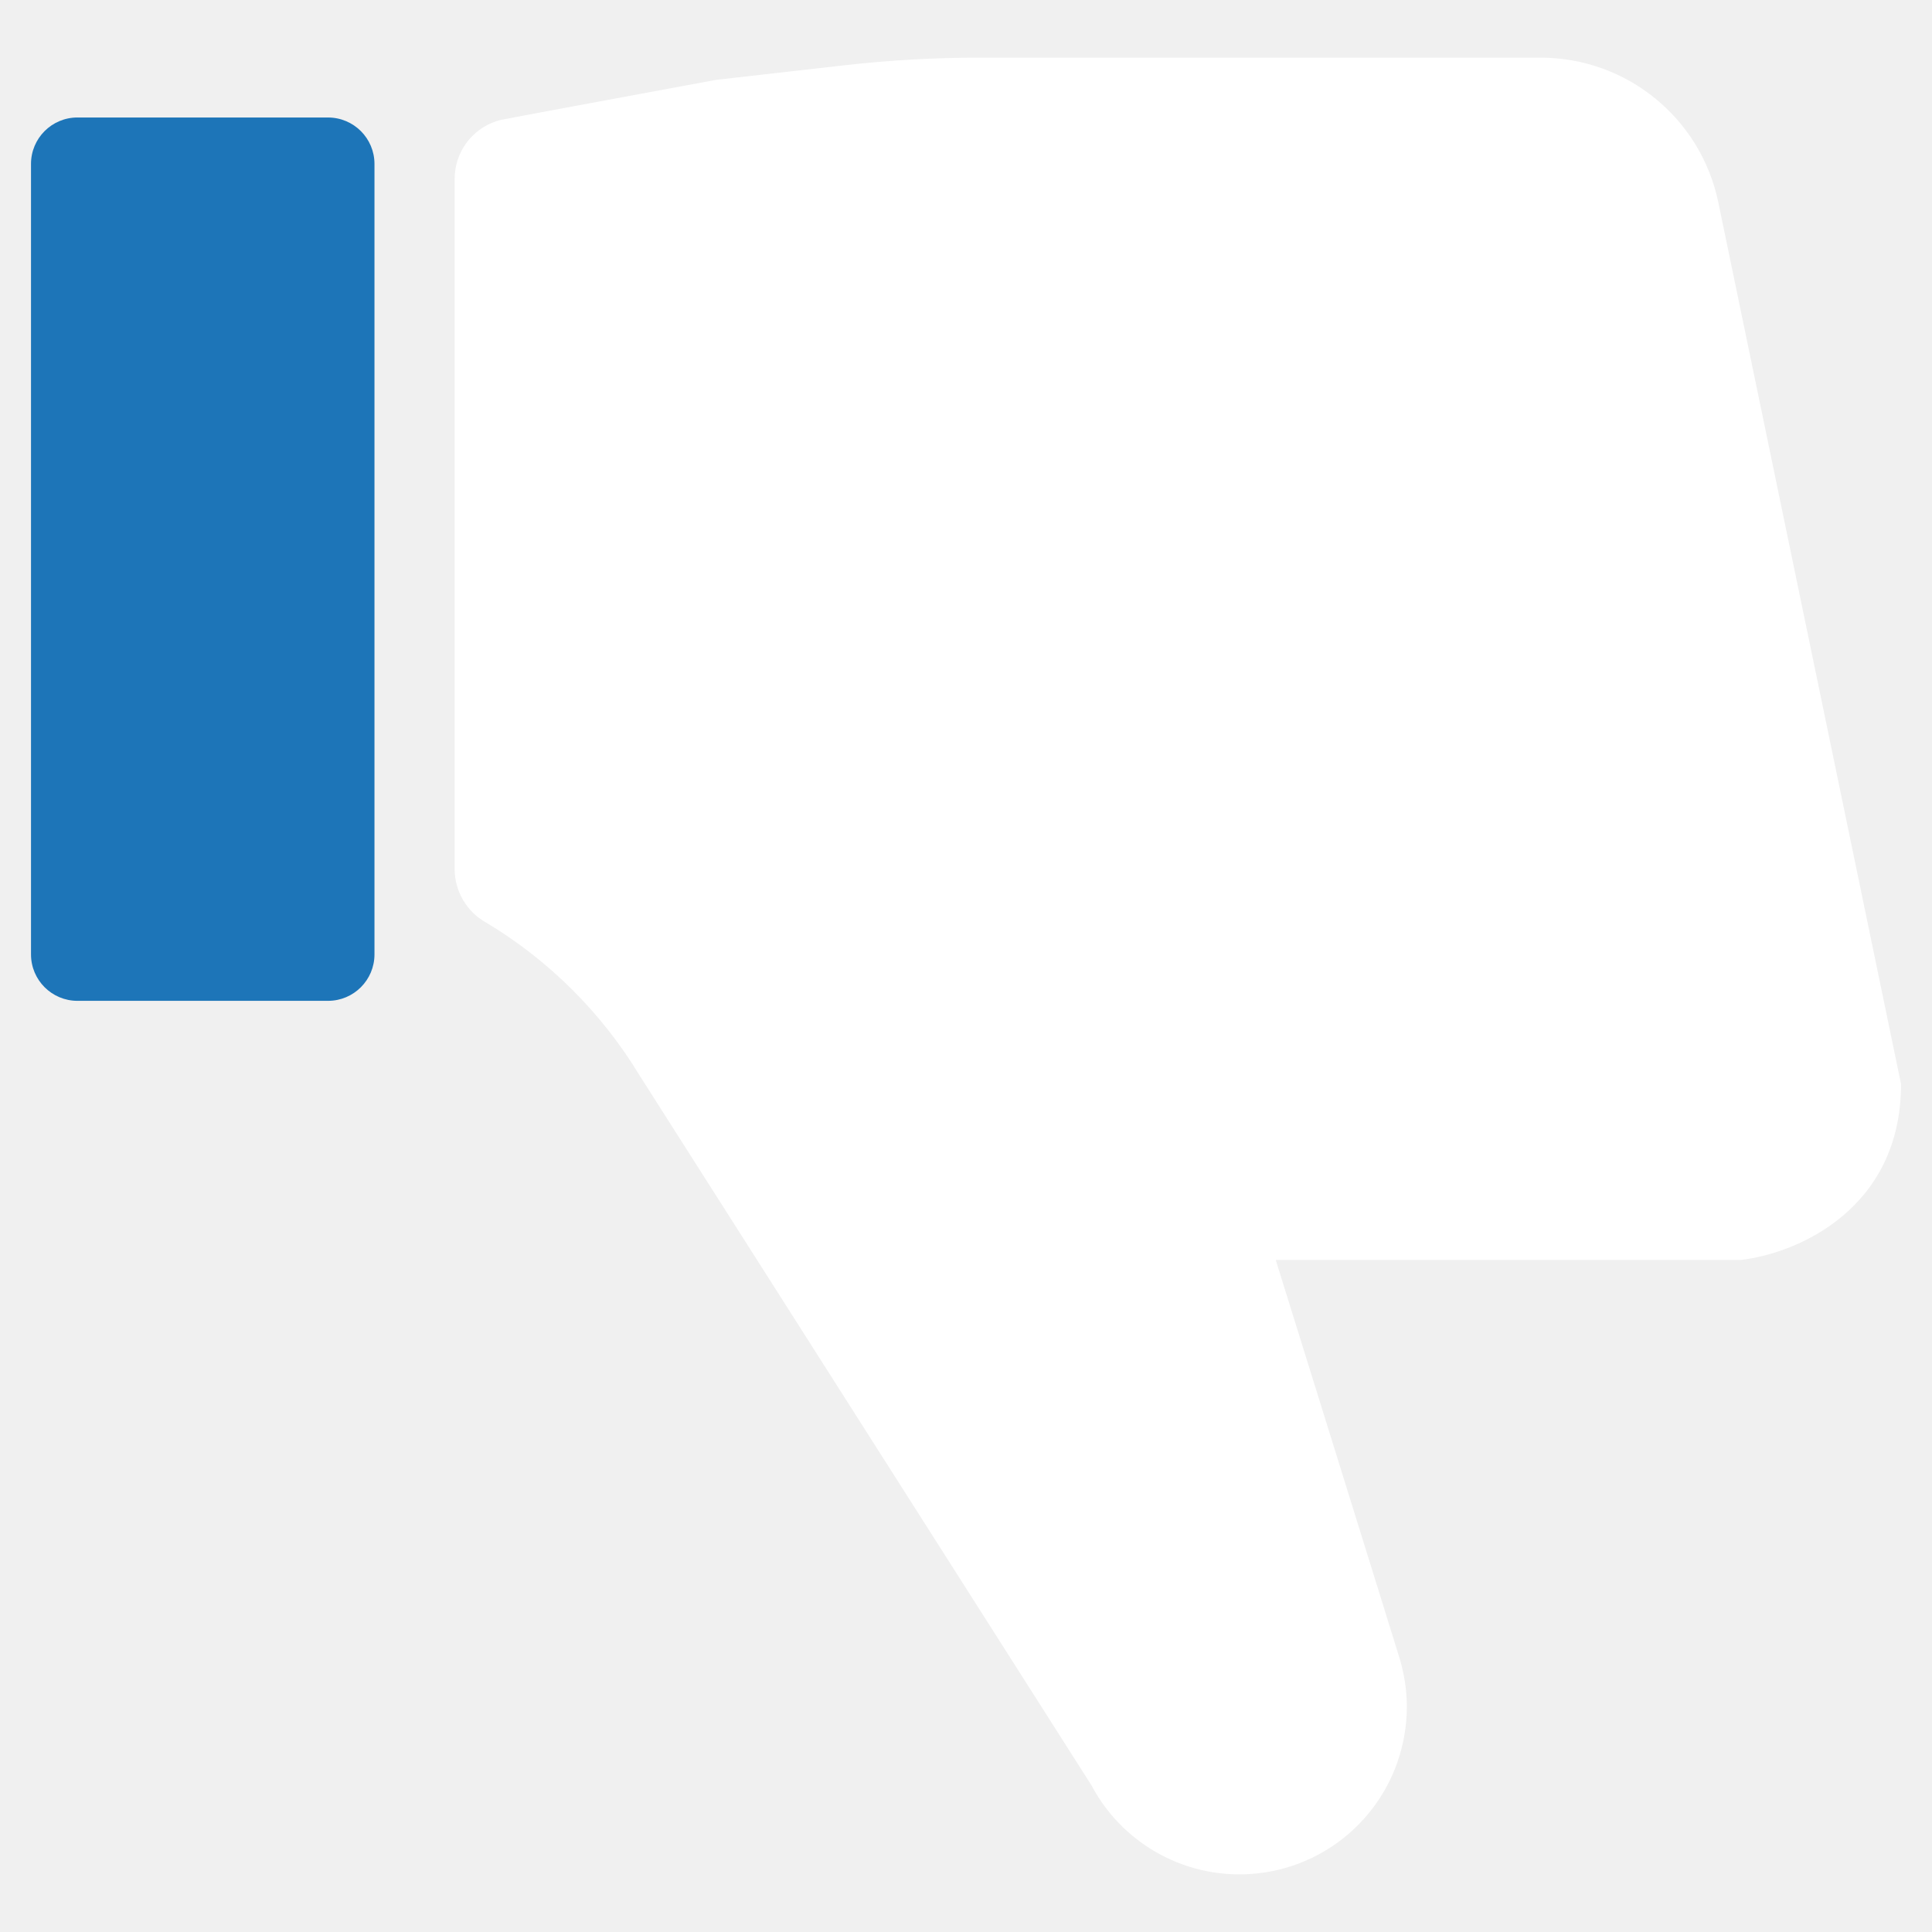
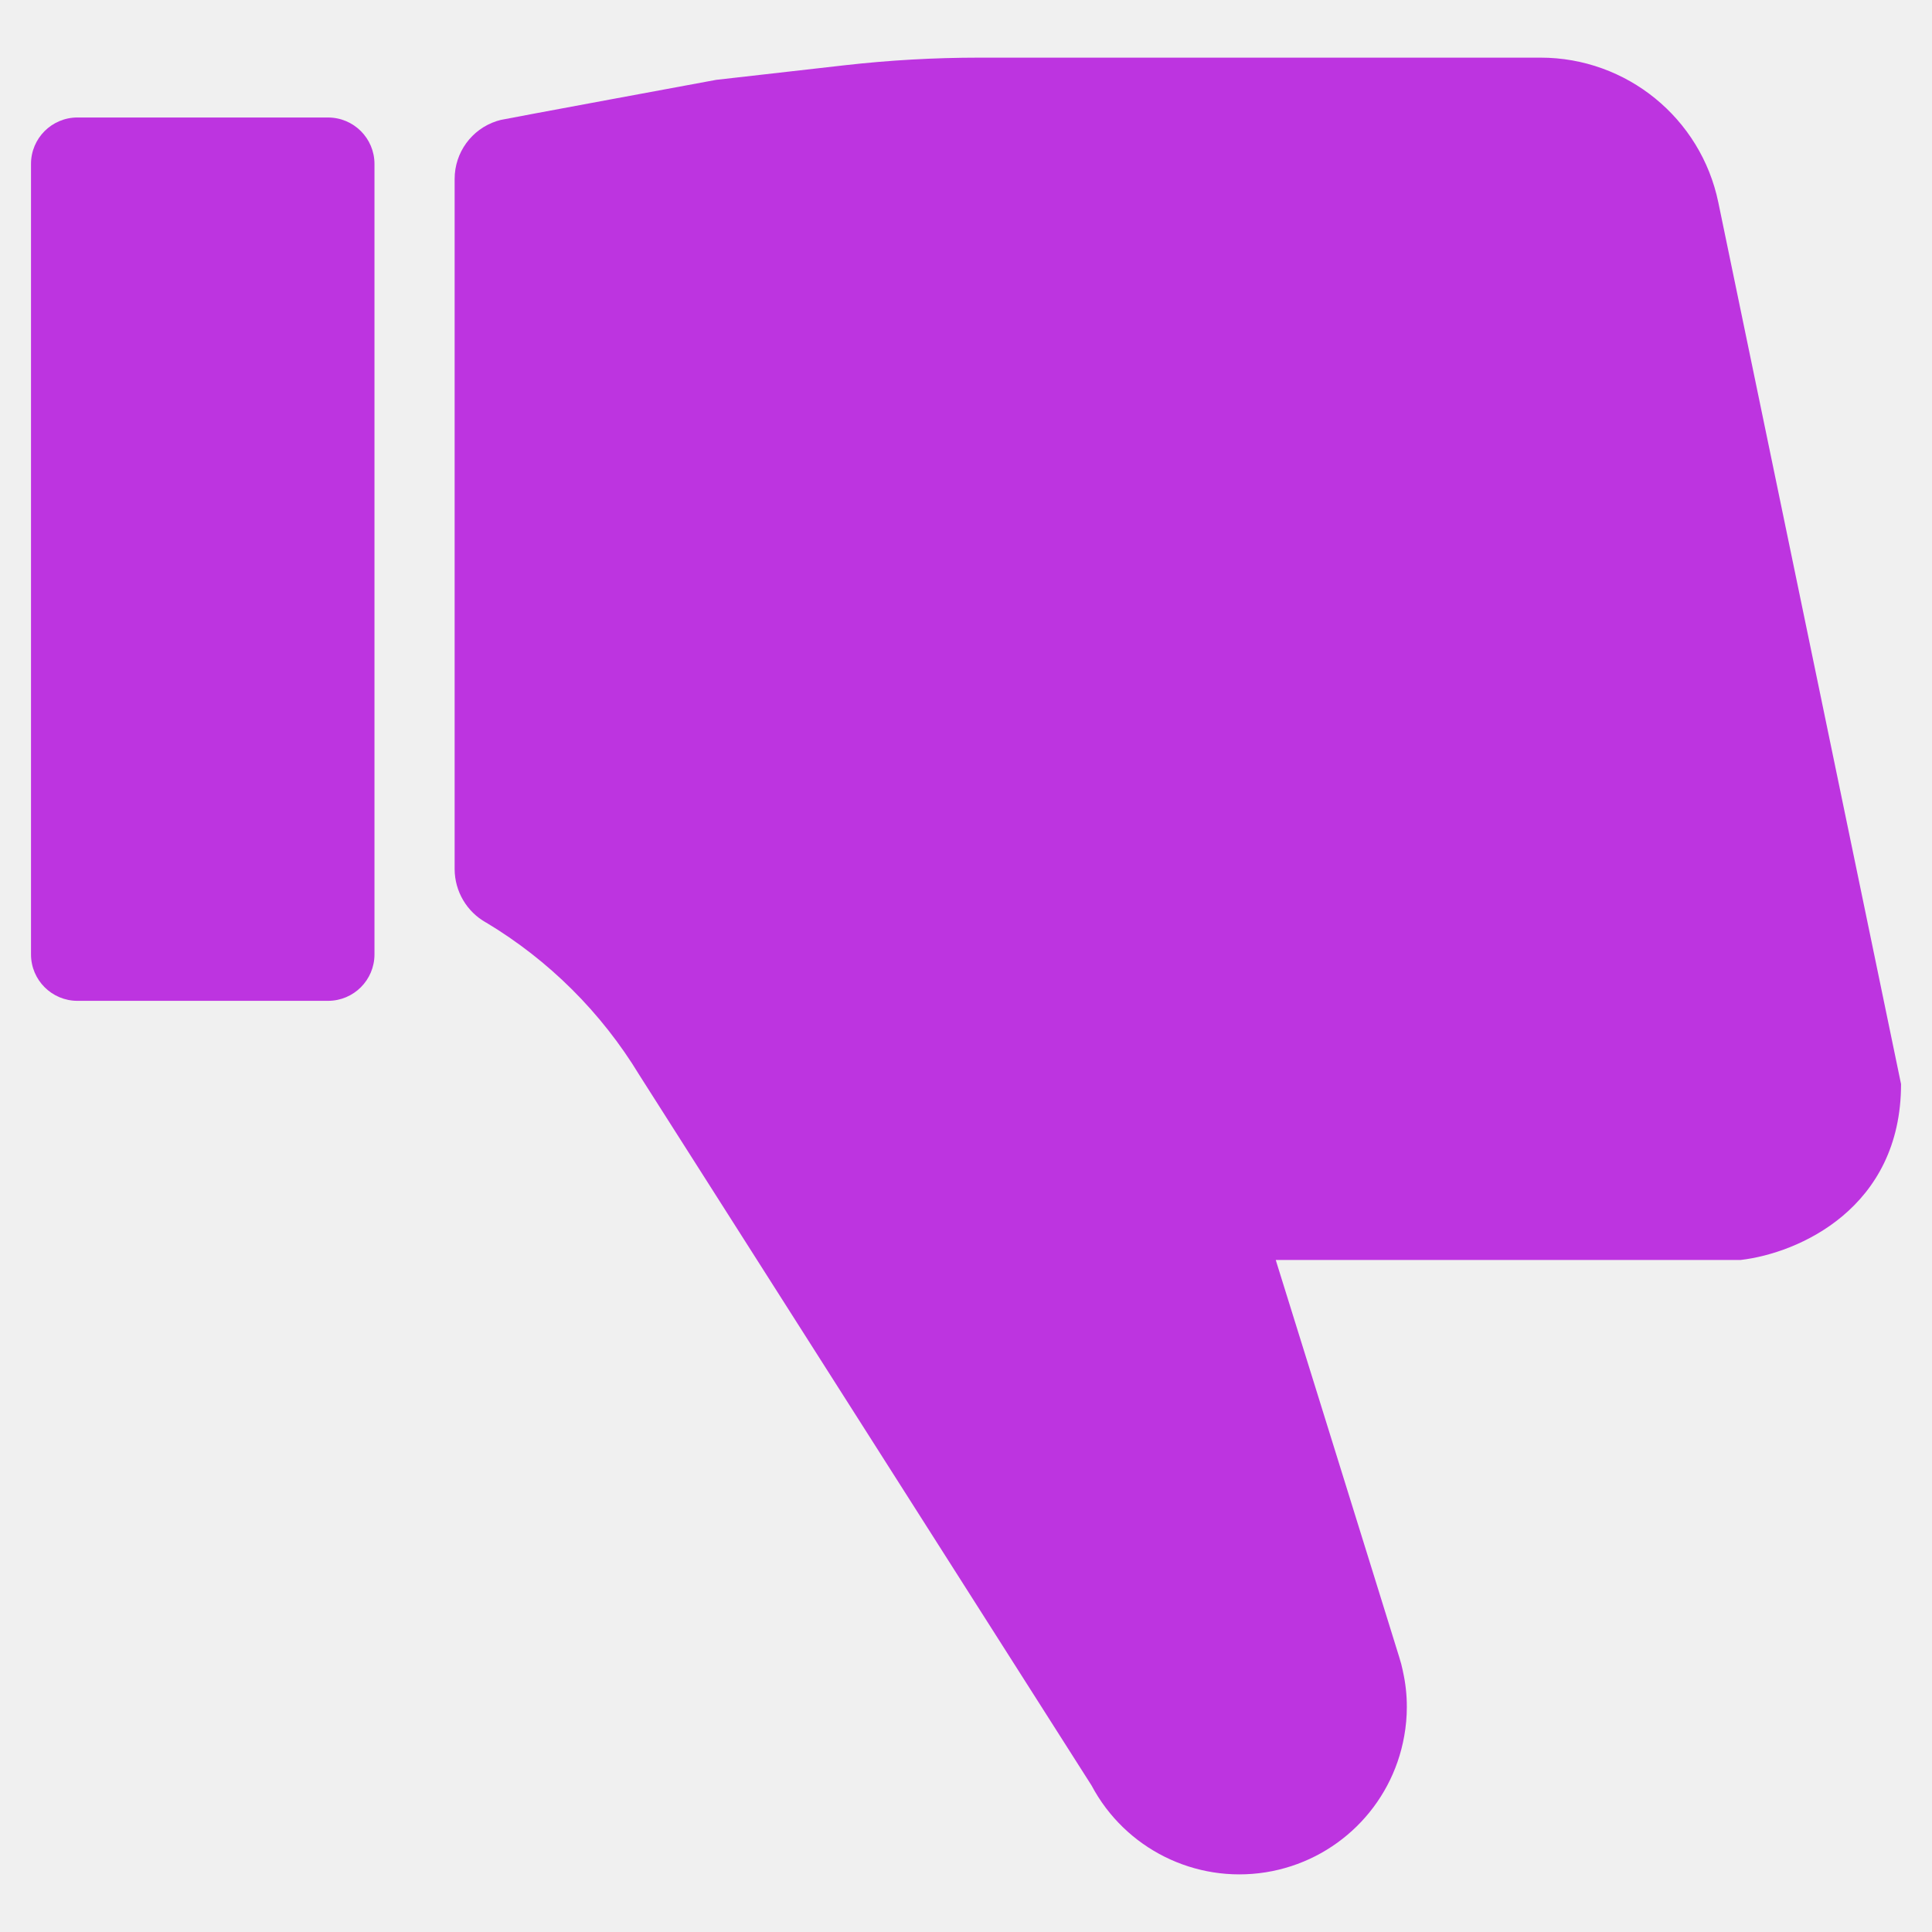
<svg xmlns="http://www.w3.org/2000/svg" viewBox="0 0 128 128">
-   <path d="m5.131 7.785h16.602a3.077 3.077 0 0 1 3.077 3.076v52.37a3.077 3.077 0 0 1 -3.077 3.077h-16.602a3.077 3.077 0 0 1 -3.077-3.077v-52.371a3.076 3.076 0 0 1 3.076-3.076z" fill="#1d75b8" />
-   <path d="m115.319 83.476h-30.796l.075.248 1.287 4.136 1.252 4.021 3.744 12.04 1.823 5.873a9.073 9.073 0 0 1 .242.923c.006.006.006.006 0 .012a10.599 10.599 0 0 1 .26 2.36 10.798 10.798 0 0 1 -.173 1.933 11.089 11.089 0 0 1 -20.711 3.277l-29.965-47.077a29.832 29.832 0 0 0 -10.142-10.096.021.021 0 0 0 -.017-.006 4.072 4.072 0 0 1 -2.077-3.531v-45.732a4.025 4.025 0 0 1 2.782-3.834q.138-.044.28-.079c.277-.068 14.262-2.653 14.262-2.653l8.493-.965a79.26 79.26 0 0 1 8.949-.507h37.178a12.027 12.027 0 0 1 11.777 9.586l12.107 58.417c0 8.227-6.796 11.21-10.627 11.654z" fill="#ffffff" />
+   <path d="m5.131 7.785h16.602a3.077 3.077 0 0 1 3.077 3.076v52.37a3.077 3.077 0 0 1 -3.077 3.077h-16.602a3.077 3.077 0 0 1 -3.077-3.077v-52.371a3.076 3.076 0 0 1 3.076-3.076z" fill="#BD34E0" />
+   <path d="m115.319 83.476h-30.796l.075.248 1.287 4.136 1.252 4.021 3.744 12.04 1.823 5.873a9.073 9.073 0 0 1 .242.923c.006.006.006.006 0 .012a10.599 10.599 0 0 1 .26 2.36 10.798 10.798 0 0 1 -.173 1.933 11.089 11.089 0 0 1 -20.711 3.277l-29.965-47.077a29.832 29.832 0 0 0 -10.142-10.096.021.021 0 0 0 -.017-.006 4.072 4.072 0 0 1 -2.077-3.531v-45.732a4.025 4.025 0 0 1 2.782-3.834q.138-.044.28-.079c.277-.068 14.262-2.653 14.262-2.653l8.493-.965a79.26 79.26 0 0 1 8.949-.507h37.178a12.027 12.027 0 0 1 11.777 9.586l12.107 58.417c0 8.227-6.796 11.21-10.627 11.654z" fill="#BD34E0" />
</svg>
